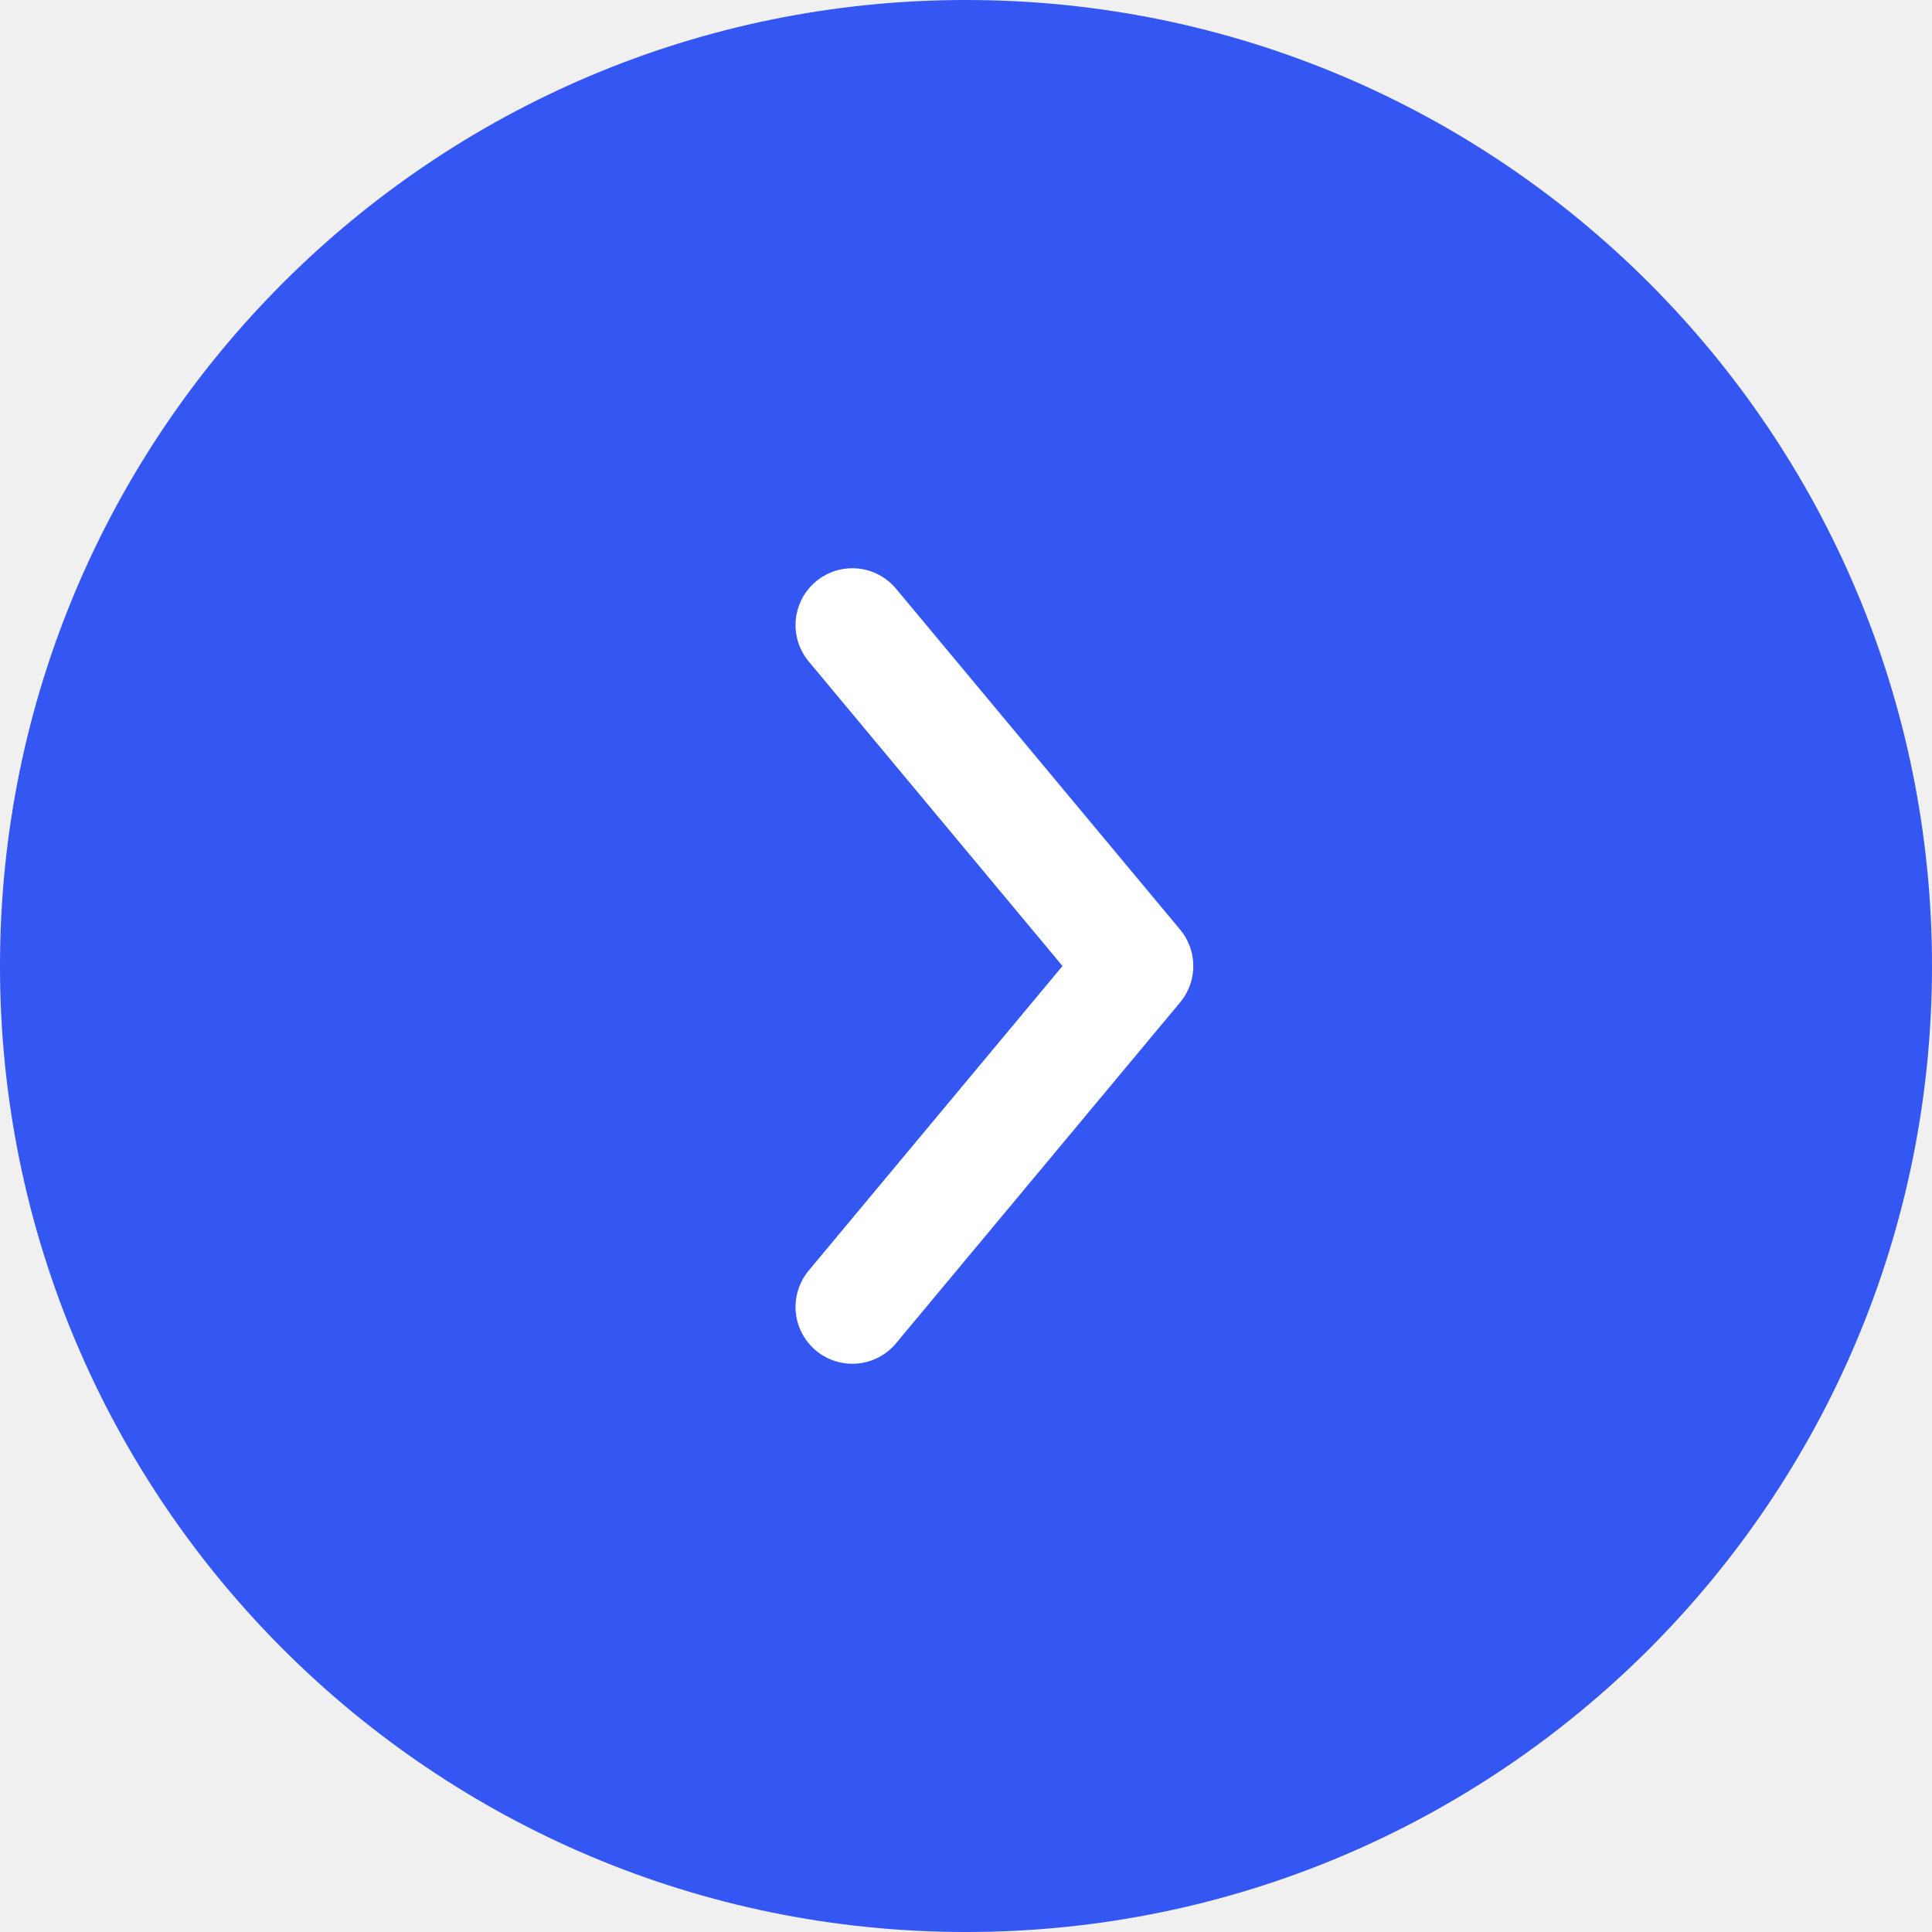
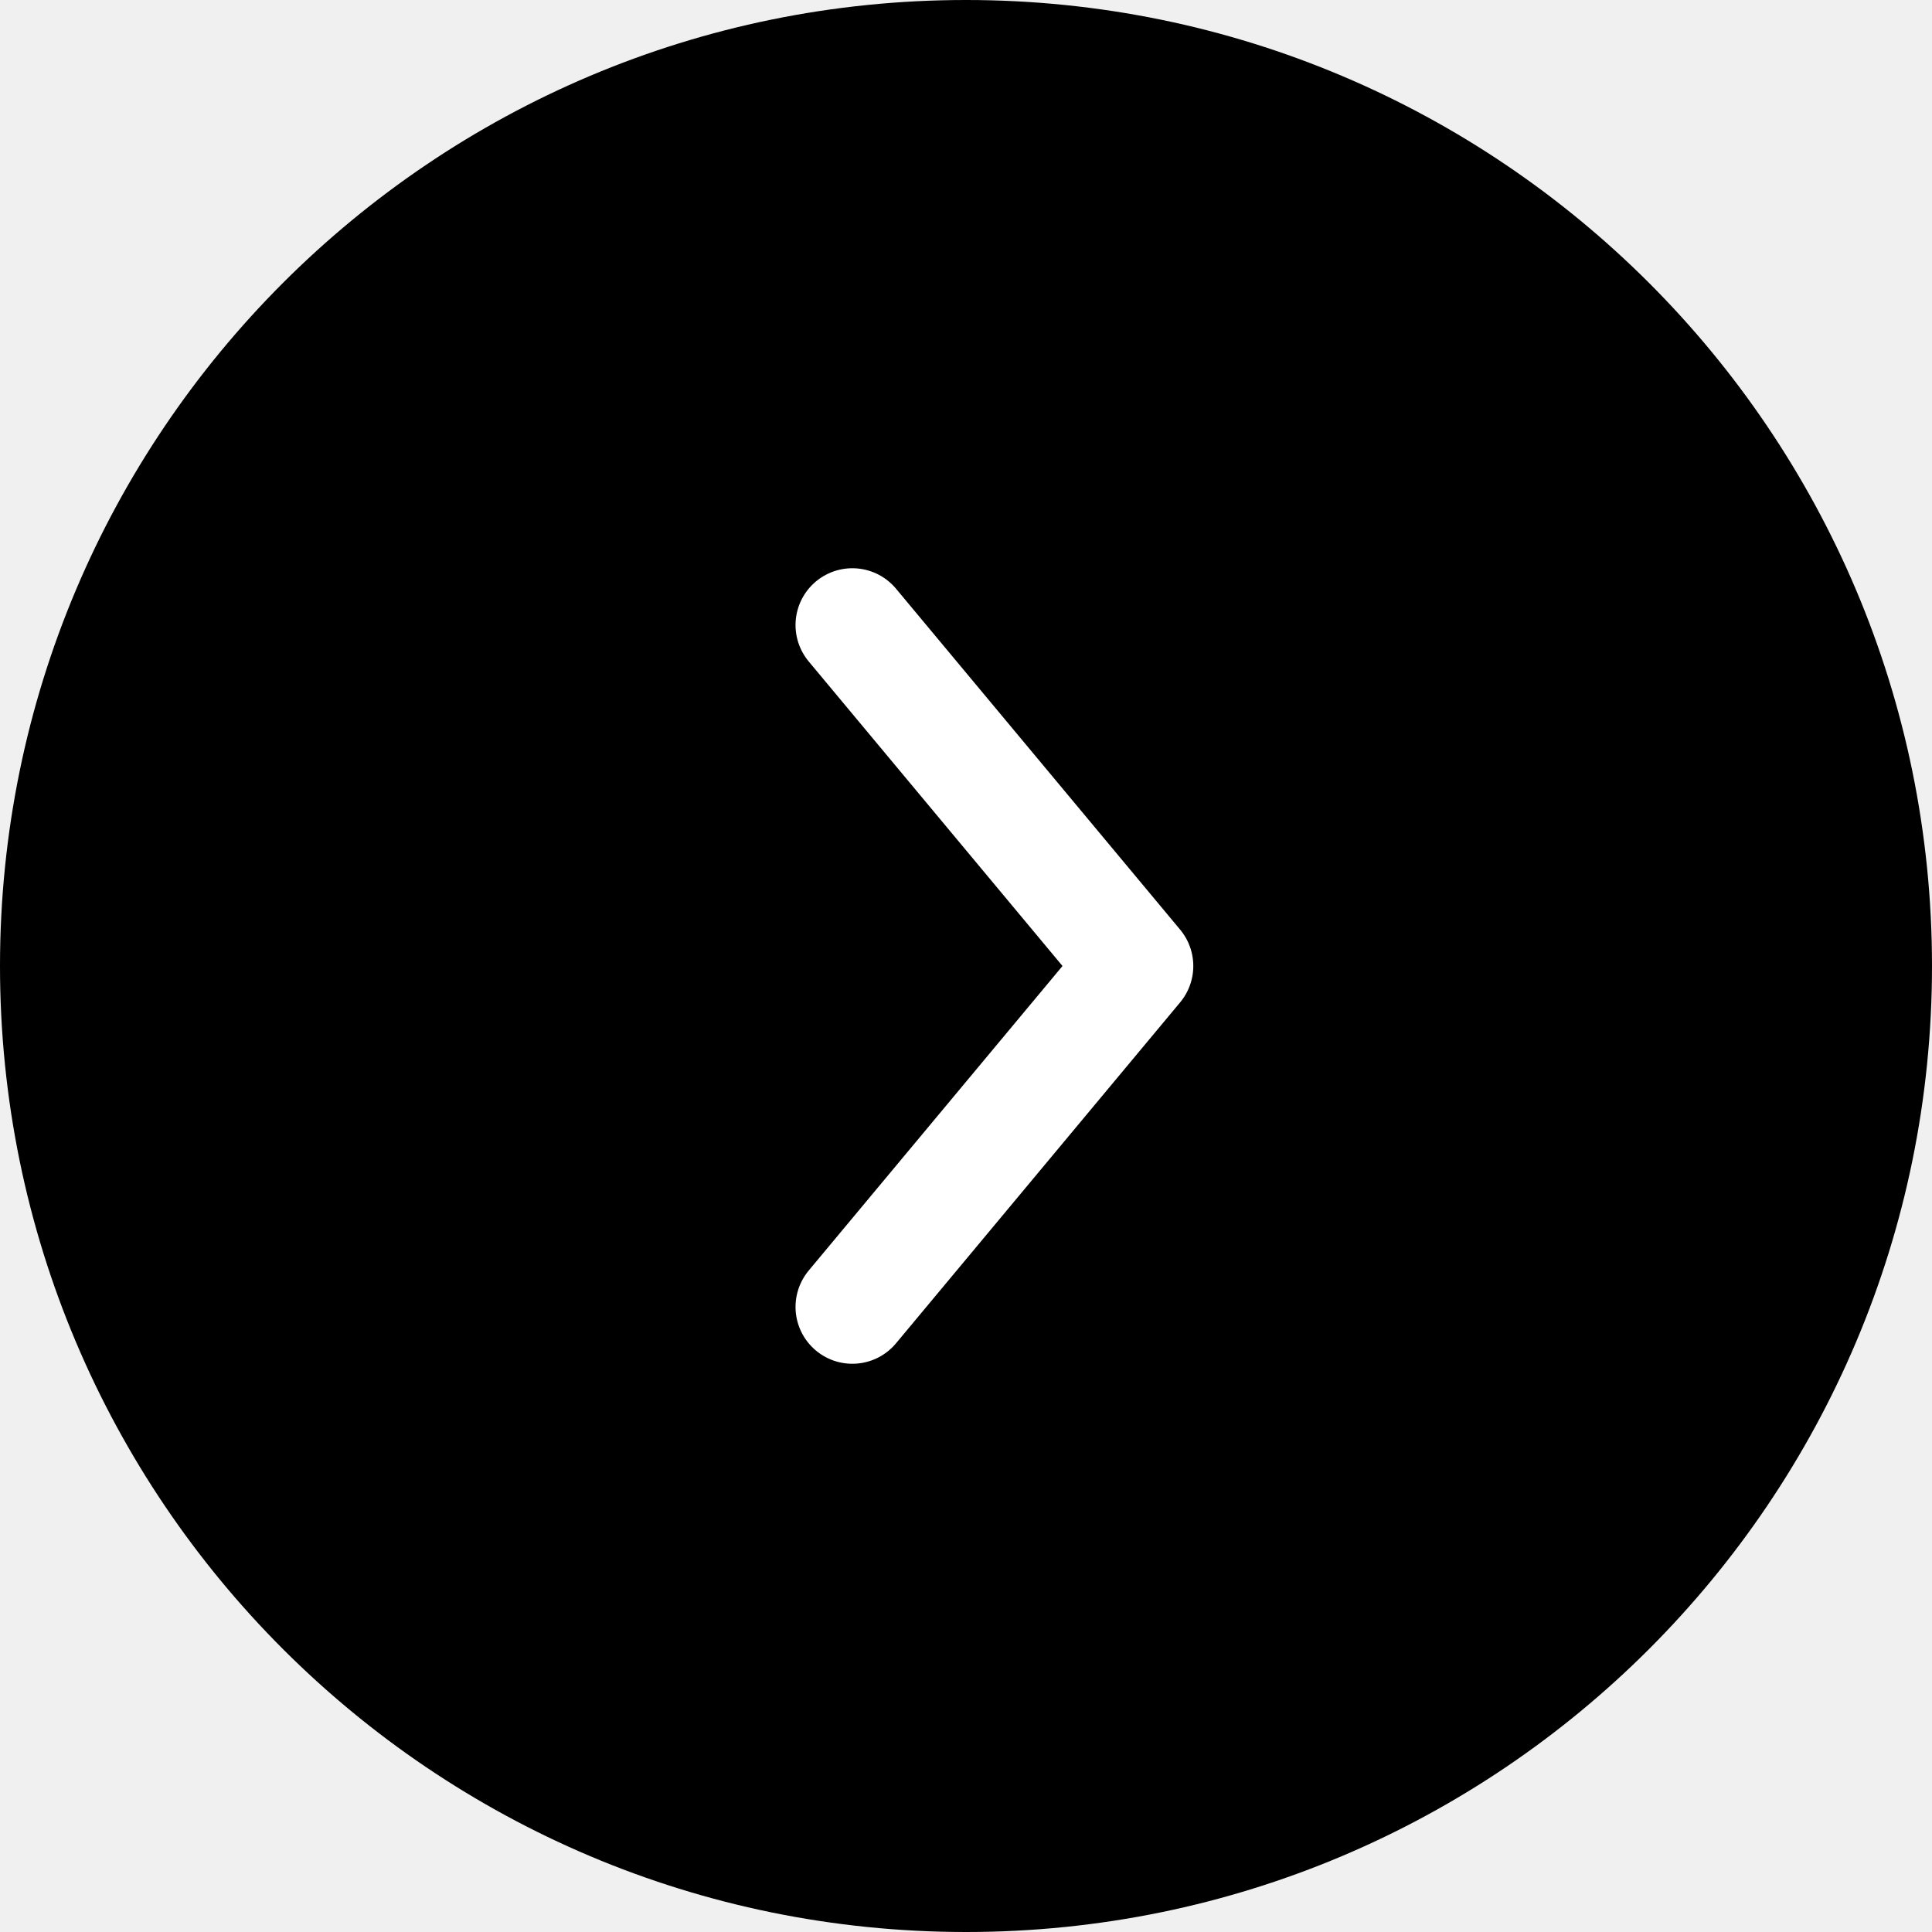
<svg xmlns="http://www.w3.org/2000/svg" width="34" height="34" viewBox="0 0 34 34" fill="none">
-   <rect width="34" height="34" rx="17" fill="#3456F3" />
+   <rect width="34" height="34" rx="17" fill="black" />
  <path d="M15 23L20 17L15 11" stroke="white" stroke-width="2" stroke-linecap="round" stroke-linejoin="round" />
</svg>
